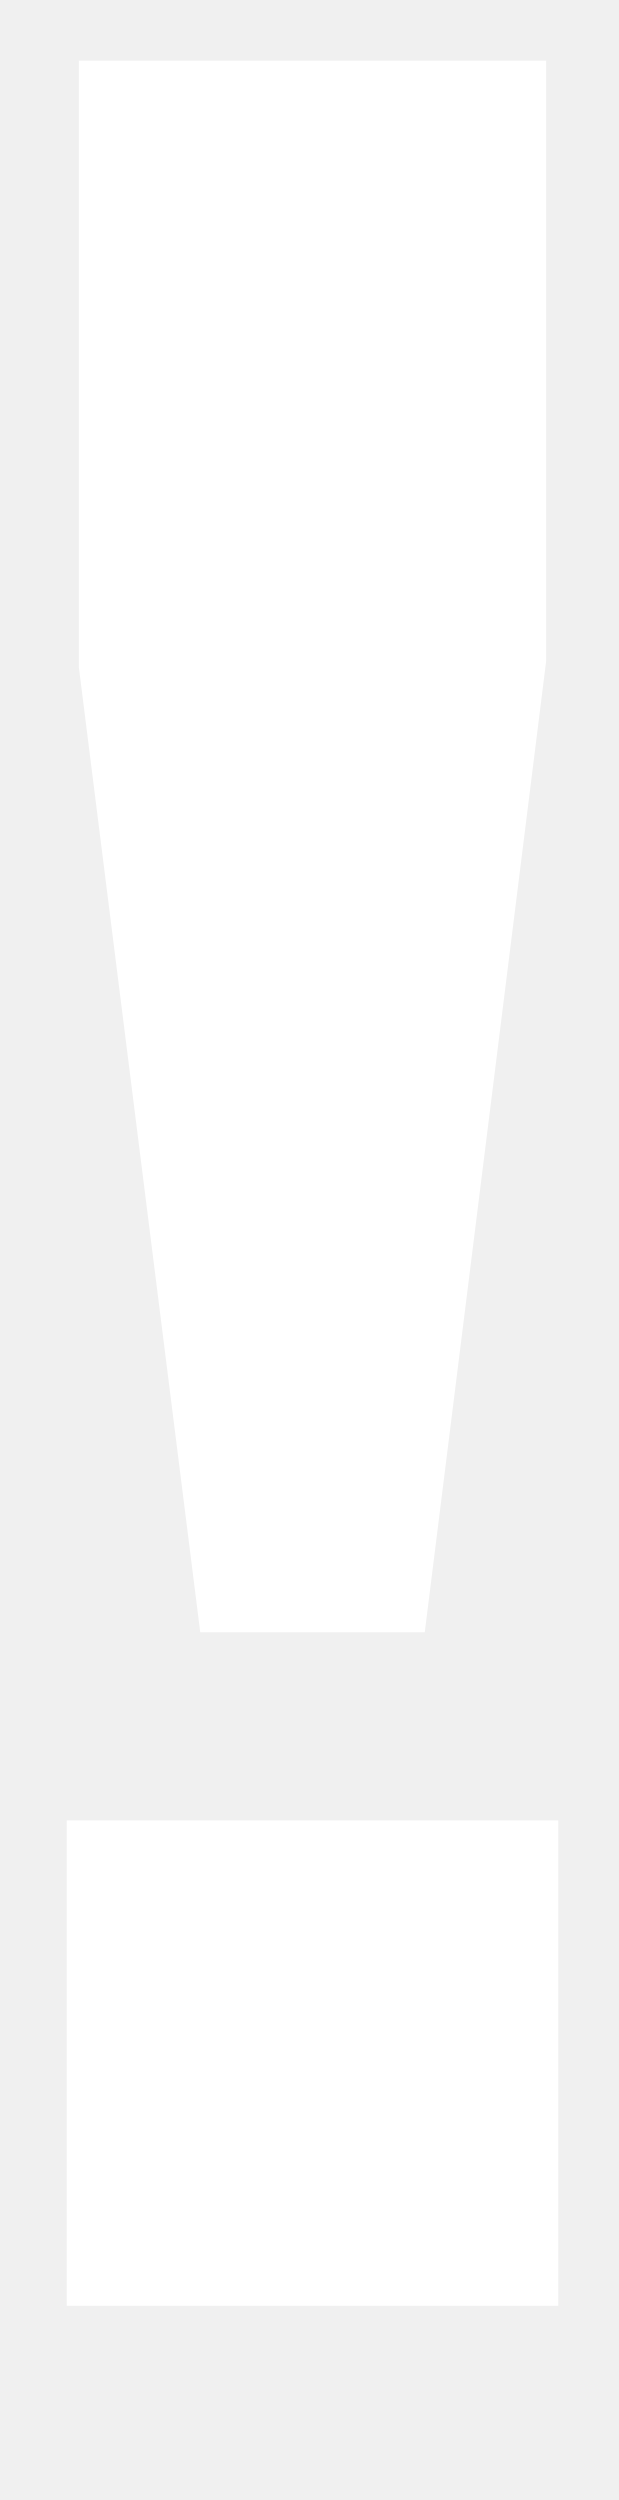
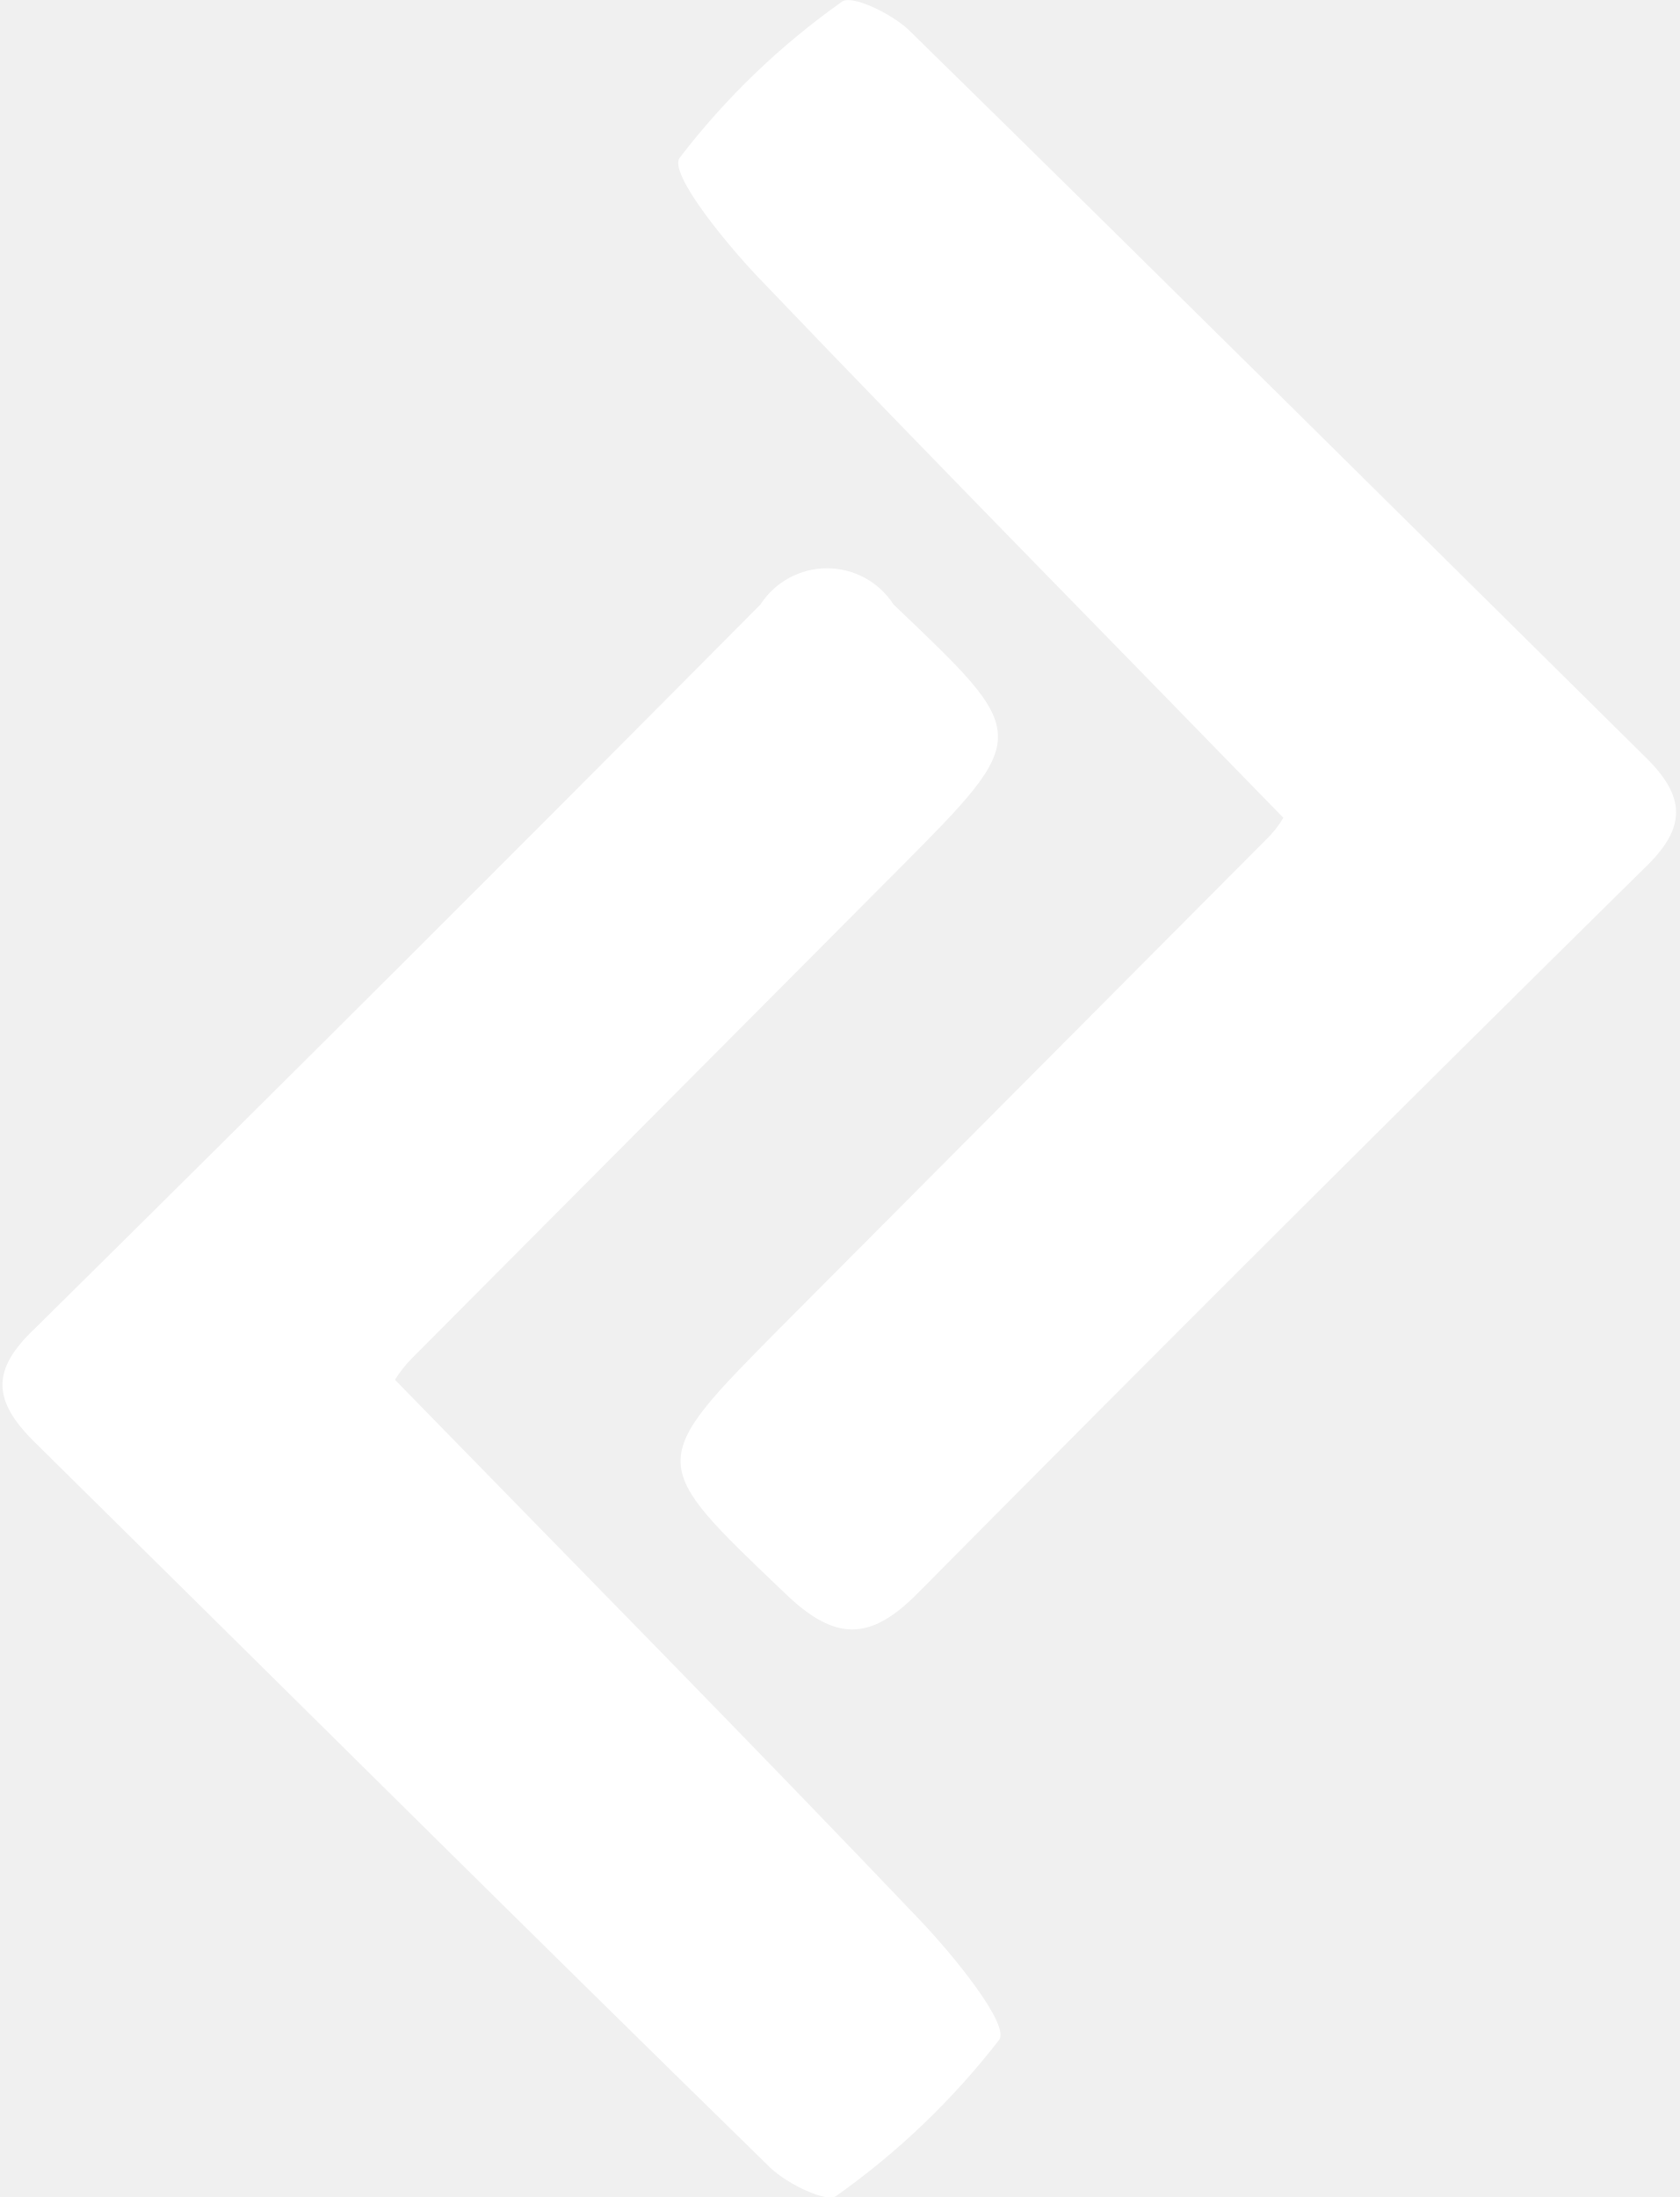
- <svg xmlns="http://www.w3.org/2000/svg" version="1.1" id="Capa_1" x="0px" y="0px" viewBox="0 0 10.2 41.2" style="enable-background:new 0 0 10.2 41.2;" xml:space="preserve">
-   <style type="text/css">
- 	.st0{fill:#FFFFFF;enable-background:new    ;}
- </style>
-   <path class="st0" d="M9.2,30v8H1.1v-8H9.2z M7,26.9H3.3l-2-15.9V1H9v9.9L7,26.9z" />
+ <svg xmlns="http://www.w3.org/2000/svg" id="Capa_1" data-name="Capa 1" viewBox="0 0 29.68 38.82">
+   <defs>
+     <style>.cls-1{fill:#fff;}</style>
+   </defs>
+   <path class="cls-1" d="M691,379c-3.16-3.25-6.24-6.37-9.28-9.55-.6-.63-1.58-1.84-1.39-2.11a13.22,13.22,0,0,1,2.87-2.76c.17-.13.87.21,1.17.49,4.36,4.27,8.69,8.57,13,12.83.76.73.76,1.28,0,2q-6.45,6.36-12.83,12.8c-.84.85-1.46.86-2.35,0-2.43-2.32-2.46-2.29-.07-4.7l8.57-8.61A1.79,1.79,0,0,0,691,379Z" transform="translate(-668.32 -364.55)" />
+   <path class="cls-1" d="M675.3,388.93c3.16,3.24,6.25,6.37,9.28,9.55.6.63,1.58,1.84,1.4,2.11a13.5,13.5,0,0,1-2.88,2.76c-.16.13-.87-.21-1.17-.5-4.36-4.26-8.68-8.56-13-12.82-.75-.74-.76-1.28,0-2q6.45-6.37,12.83-12.8a1.4,1.4,0,0,1,2.35,0c2.43,2.32,2.47,2.29.07,4.7l-8.57,8.61A2.16,2.16,0,0,0,675.3,388.93Z" transform="translate(-668.32 -364.55)" />
</svg>
